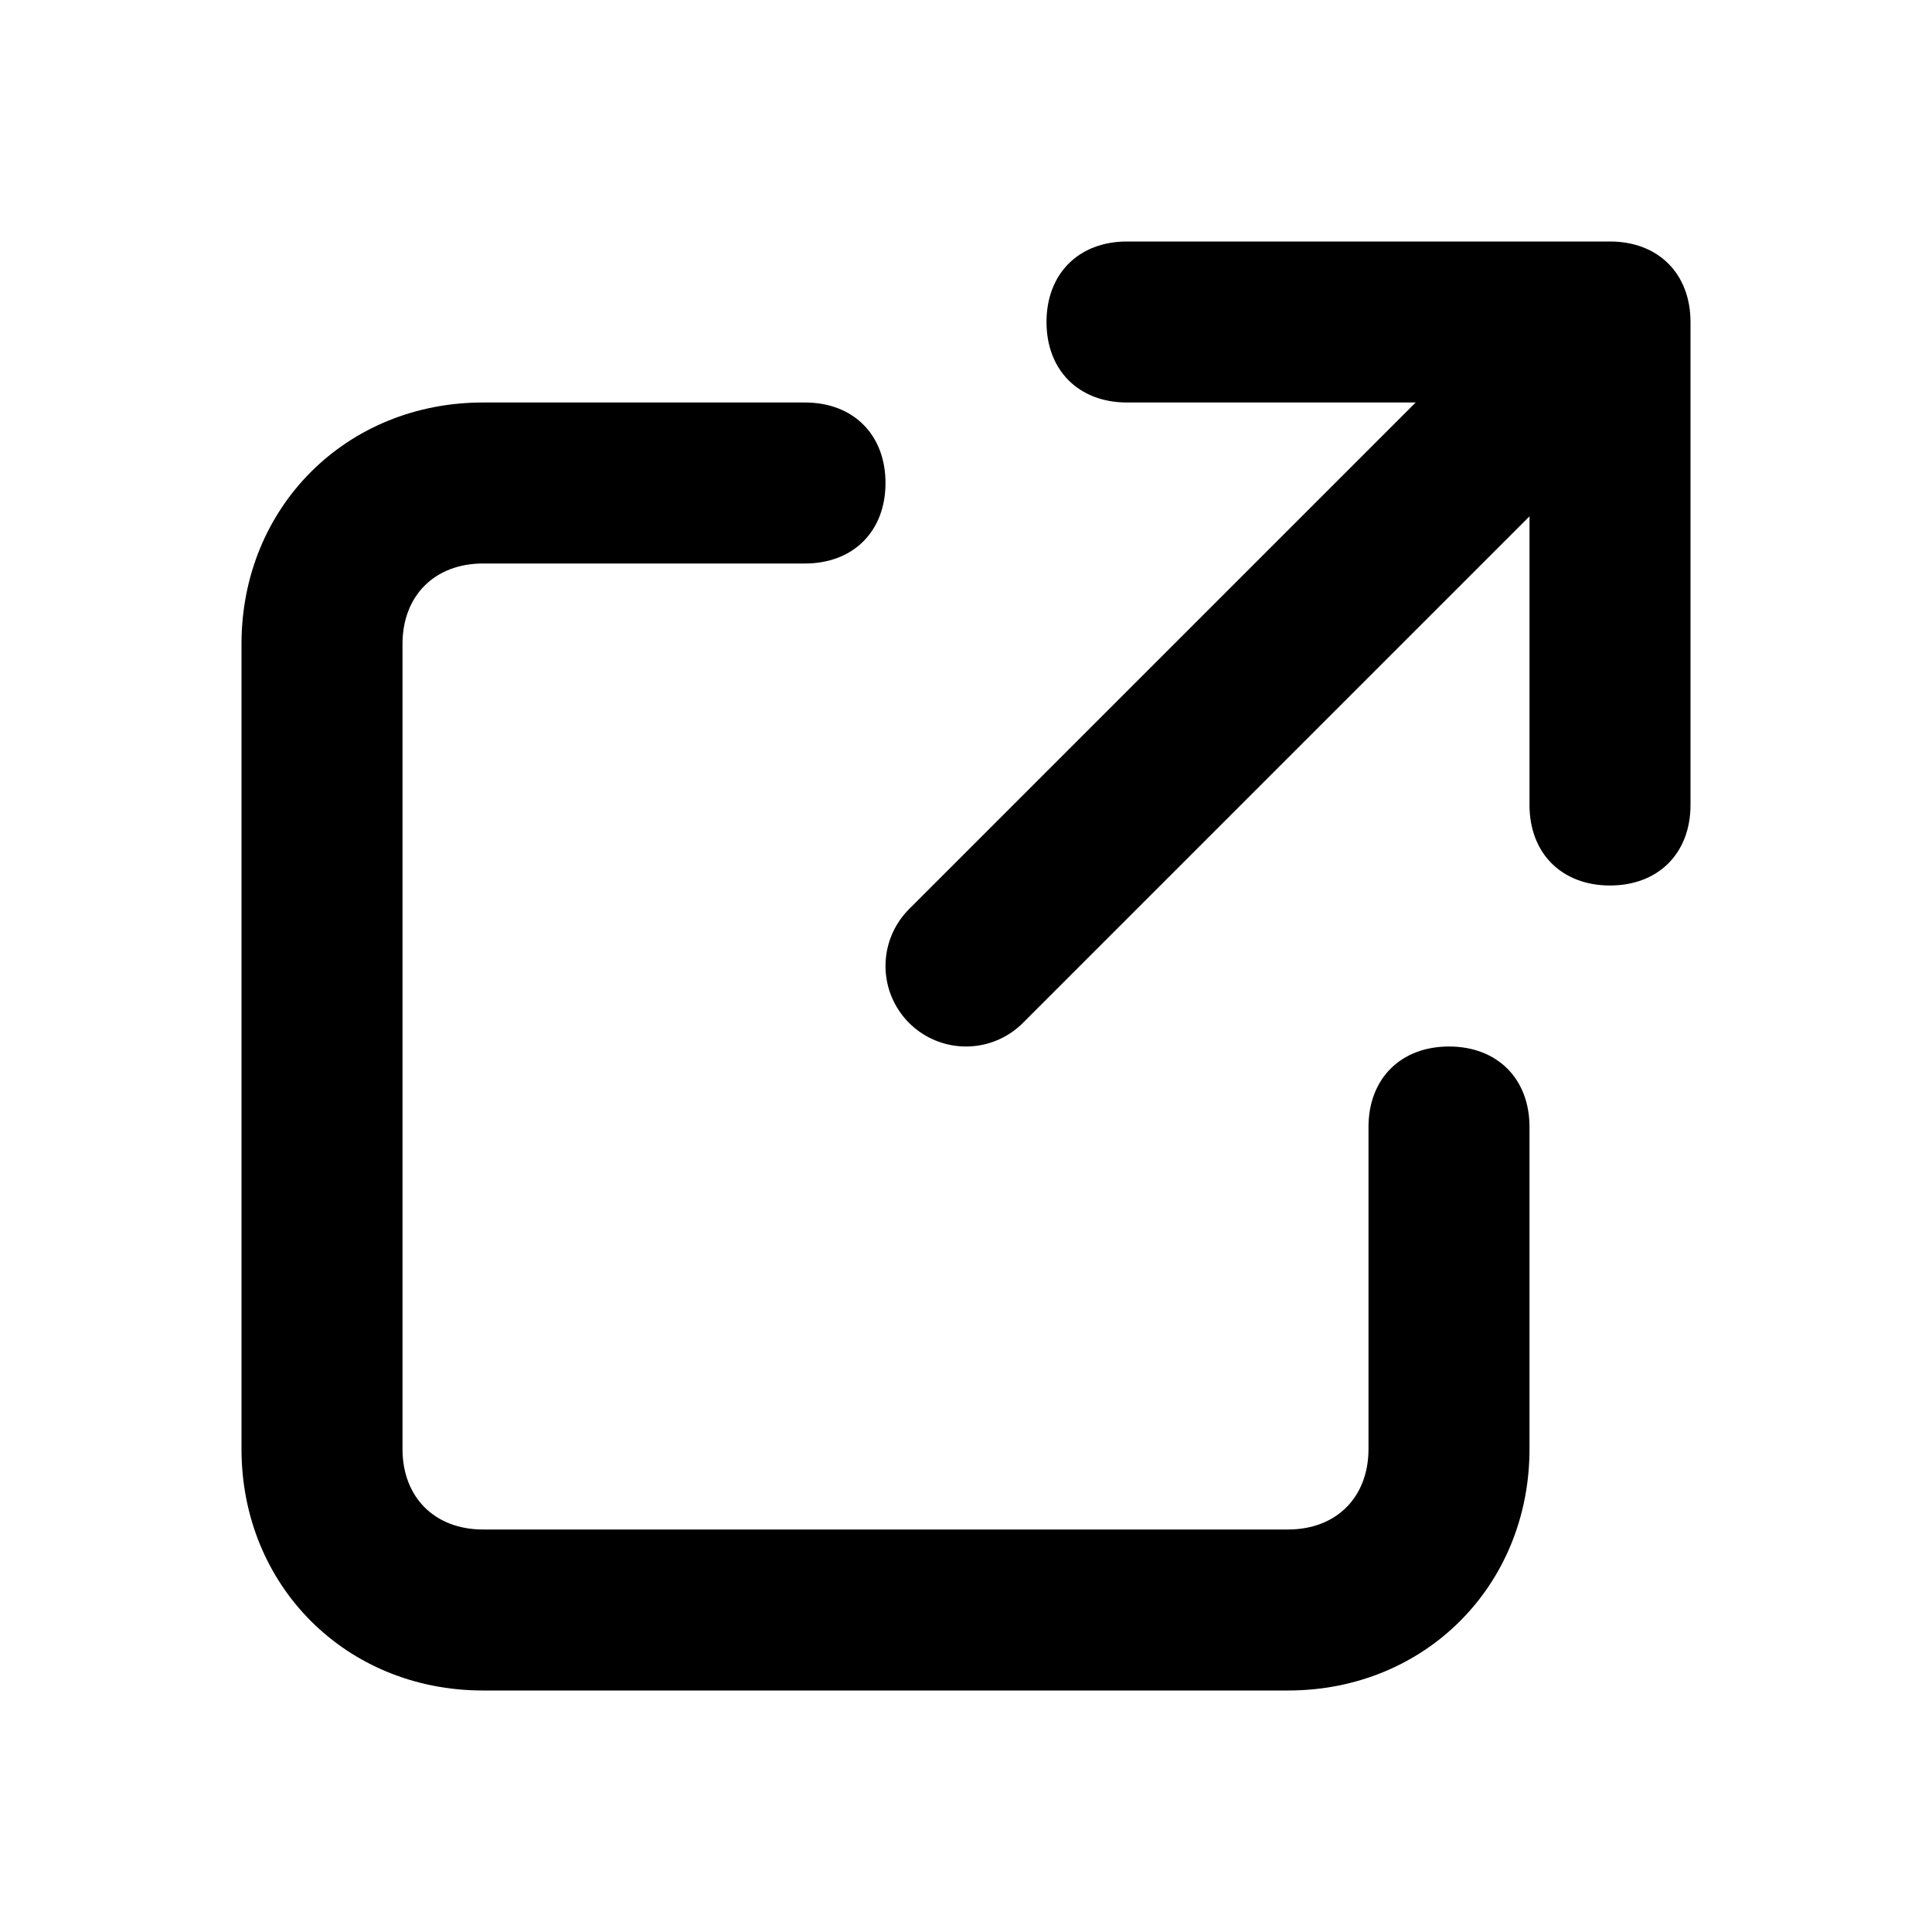
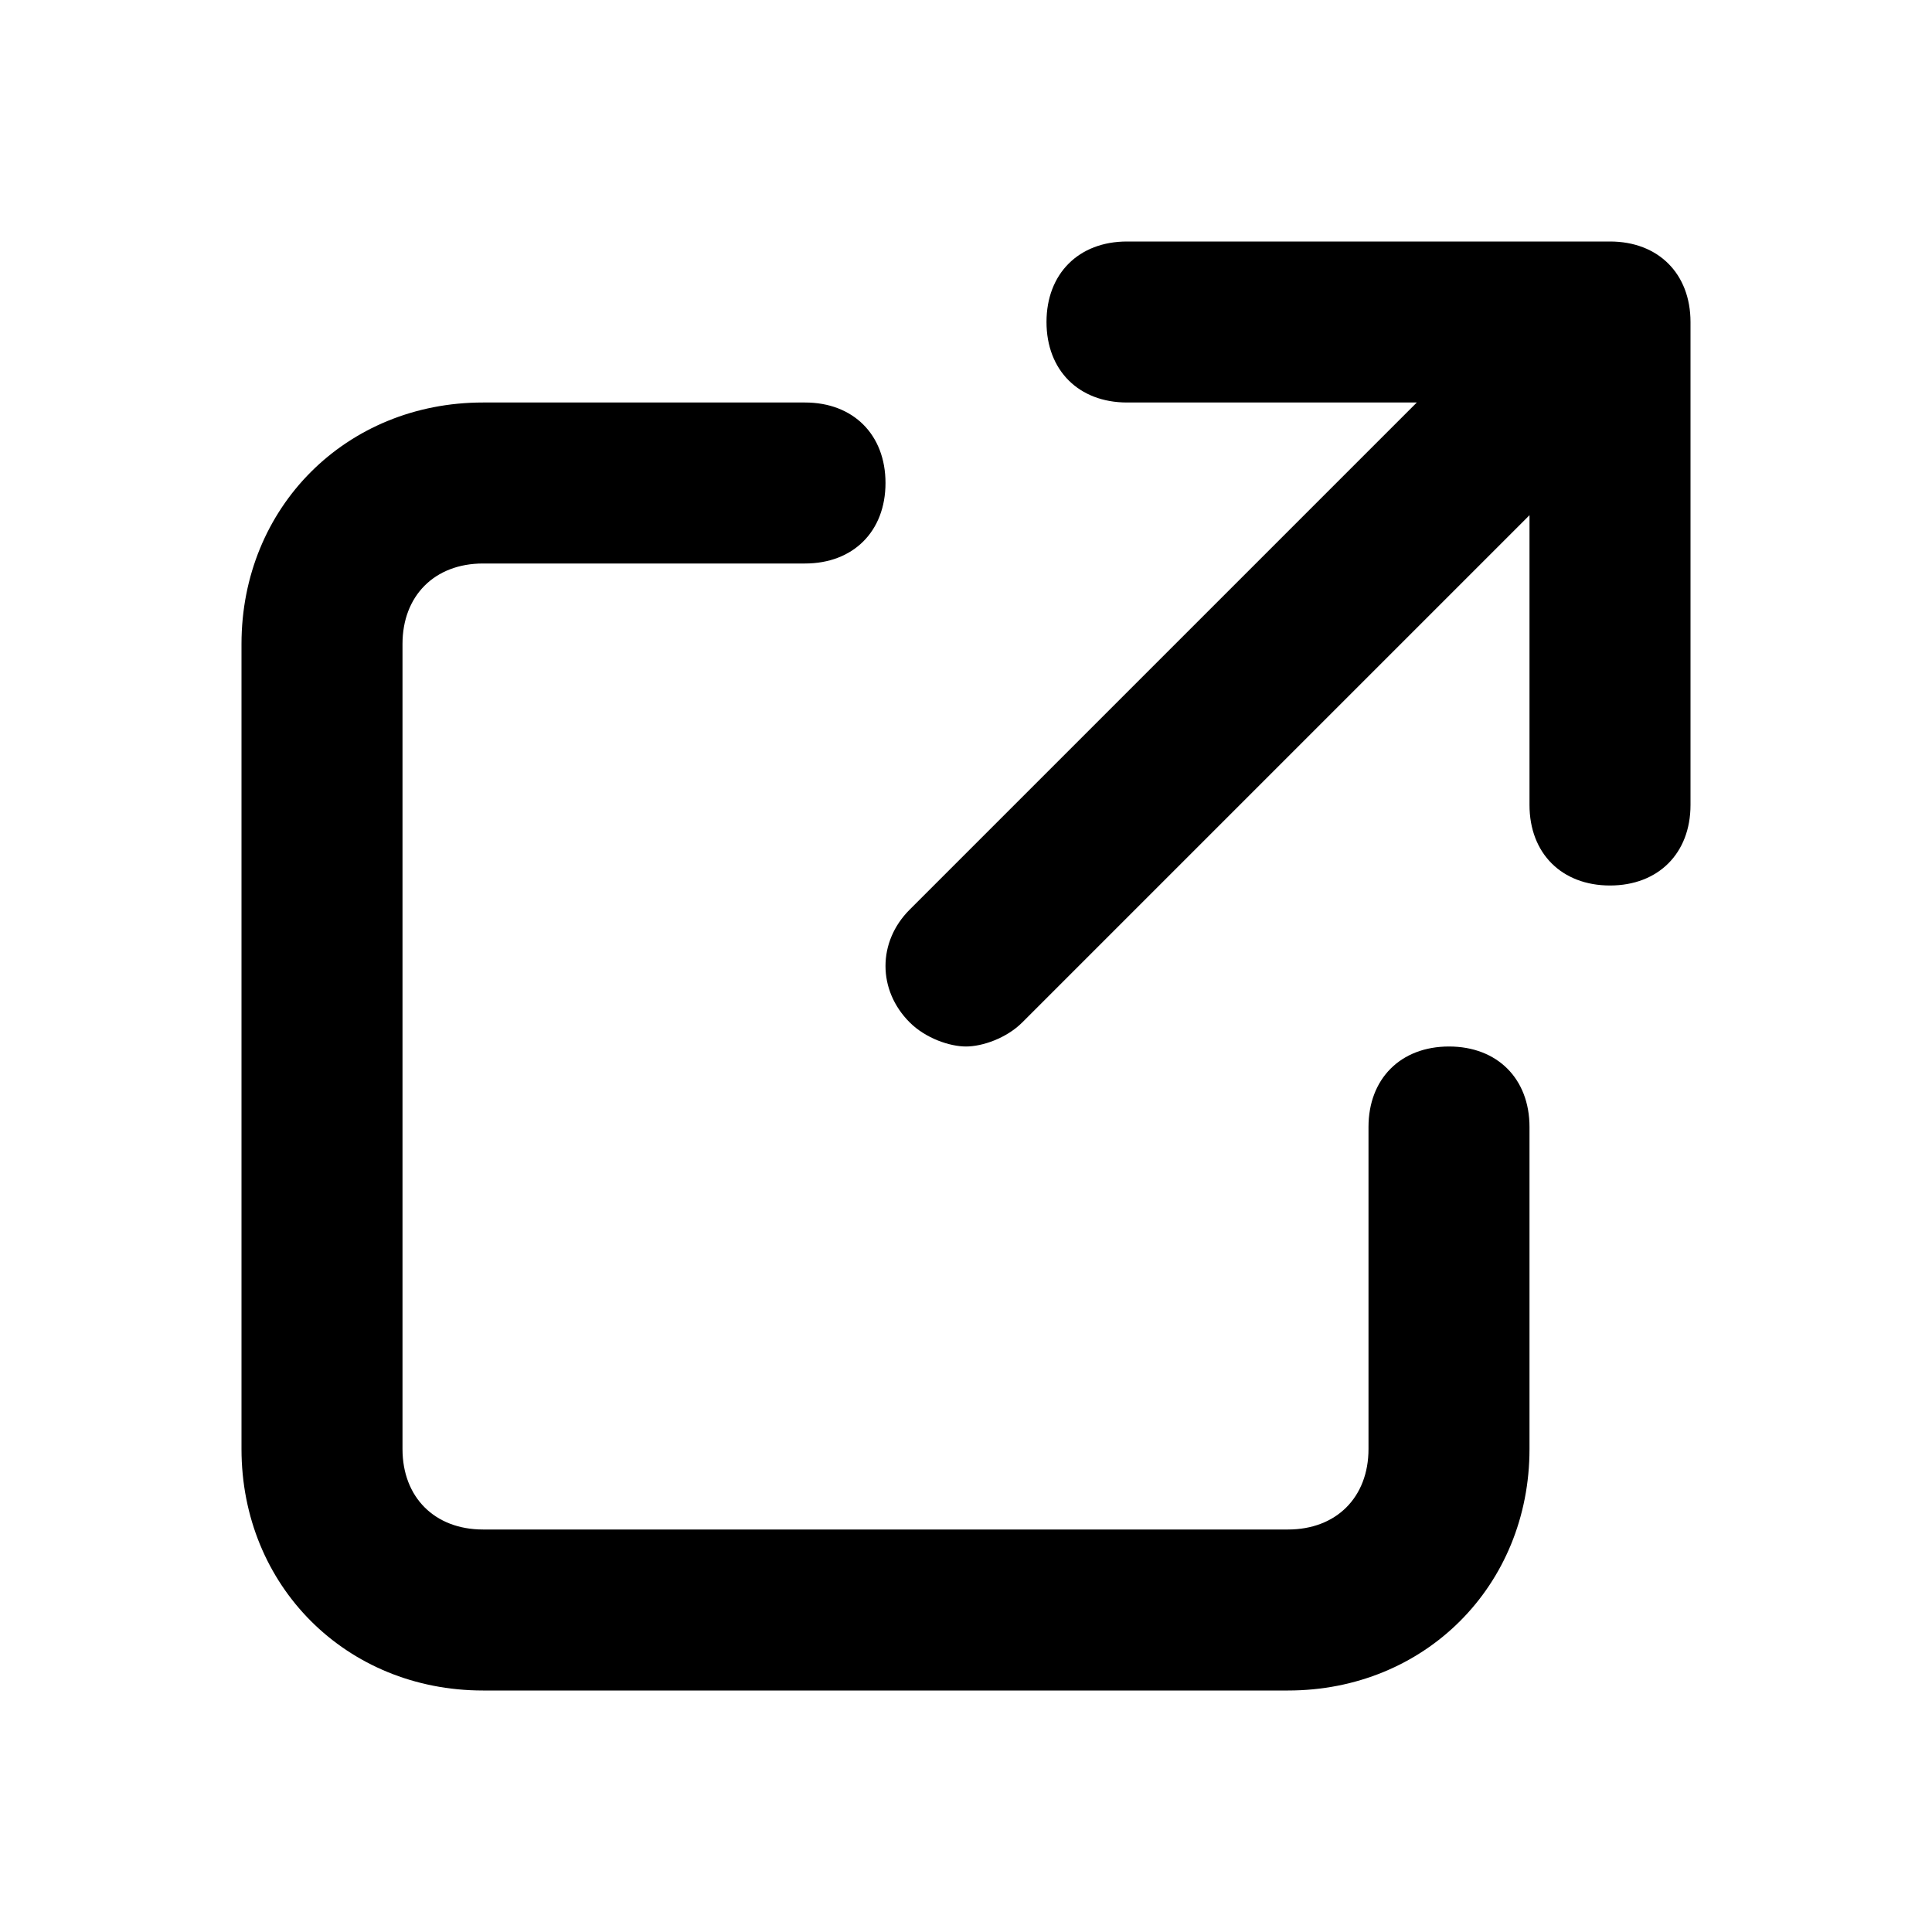
<svg xmlns="http://www.w3.org/2000/svg" version="1.1" id="Layer_1" x="0px" y="0px" viewBox="0 0 24 24" style="enable-background:new 0 0 24 24;" xml:space="preserve">
  <style type="text/css">
	.st0{fill:none;stroke:#000000;stroke-width:2;stroke-linecap:round;stroke-linejoin:round;stroke-miterlimit:10;}
</style>
  <g>
-     <path d="M16,21H6c-1.7,0-3-1.3-3-3V8c0-1.7,1.3-3,3-3h4c0.6,0,1,0.4,1,1s-0.4,1-1,1H6C5.4,7,5,7.4,5,8v10c0,0.6,0.4,1,1,1h10   c0.6,0,1-0.4,1-1v-4c0-0.6,0.4-1,1-1s1,0.4,1,1v4C19,19.7,17.7,21,16,21z" />
-     <path d="M20,11c-0.6,0-1-0.4-1-1V5h-5c-0.6,0-1-0.4-1-1s0.4-1,1-1h6c0.6,0,1,0.4,1,1v6C21,10.6,20.6,11,20,11z" />
+     <path d="M18,13c-0.6,0-1,0.4-1,1v4c0,0.6-0.4,1-1,1H6c-0.6,0-1-0.4-1-1V8c0-0.6,0.4-1,1-1h4c0.6,0,1-0.4,1-1s-0.4-1-1-1H6   C4.3,5,3,6.3,3,8v10c0,1.7,1.3,3,3,3h10c1.7,0,3-1.3,3-3v-4C19,13.4,18.6,13,18,13z" />
+     <path d="M20,3h-6c-0.6,0-1,0.4-1,1s0.4,1,1,1h3.6l-6.3,6.3c-0.4,0.4-0.4,1,0,1.4c0.2,0.2,0.5,0.3,0.7,0.3s0.5-0.1,0.7-0.3L19,6.4   V10c0,0.6,0.4,1,1,1s1-0.4,1-1V4C21,3.4,20.6,3,20,3z" />
  </g>
-   <line class="st0" x1="19" y1="5" x2="12" y2="12" />
</svg>
